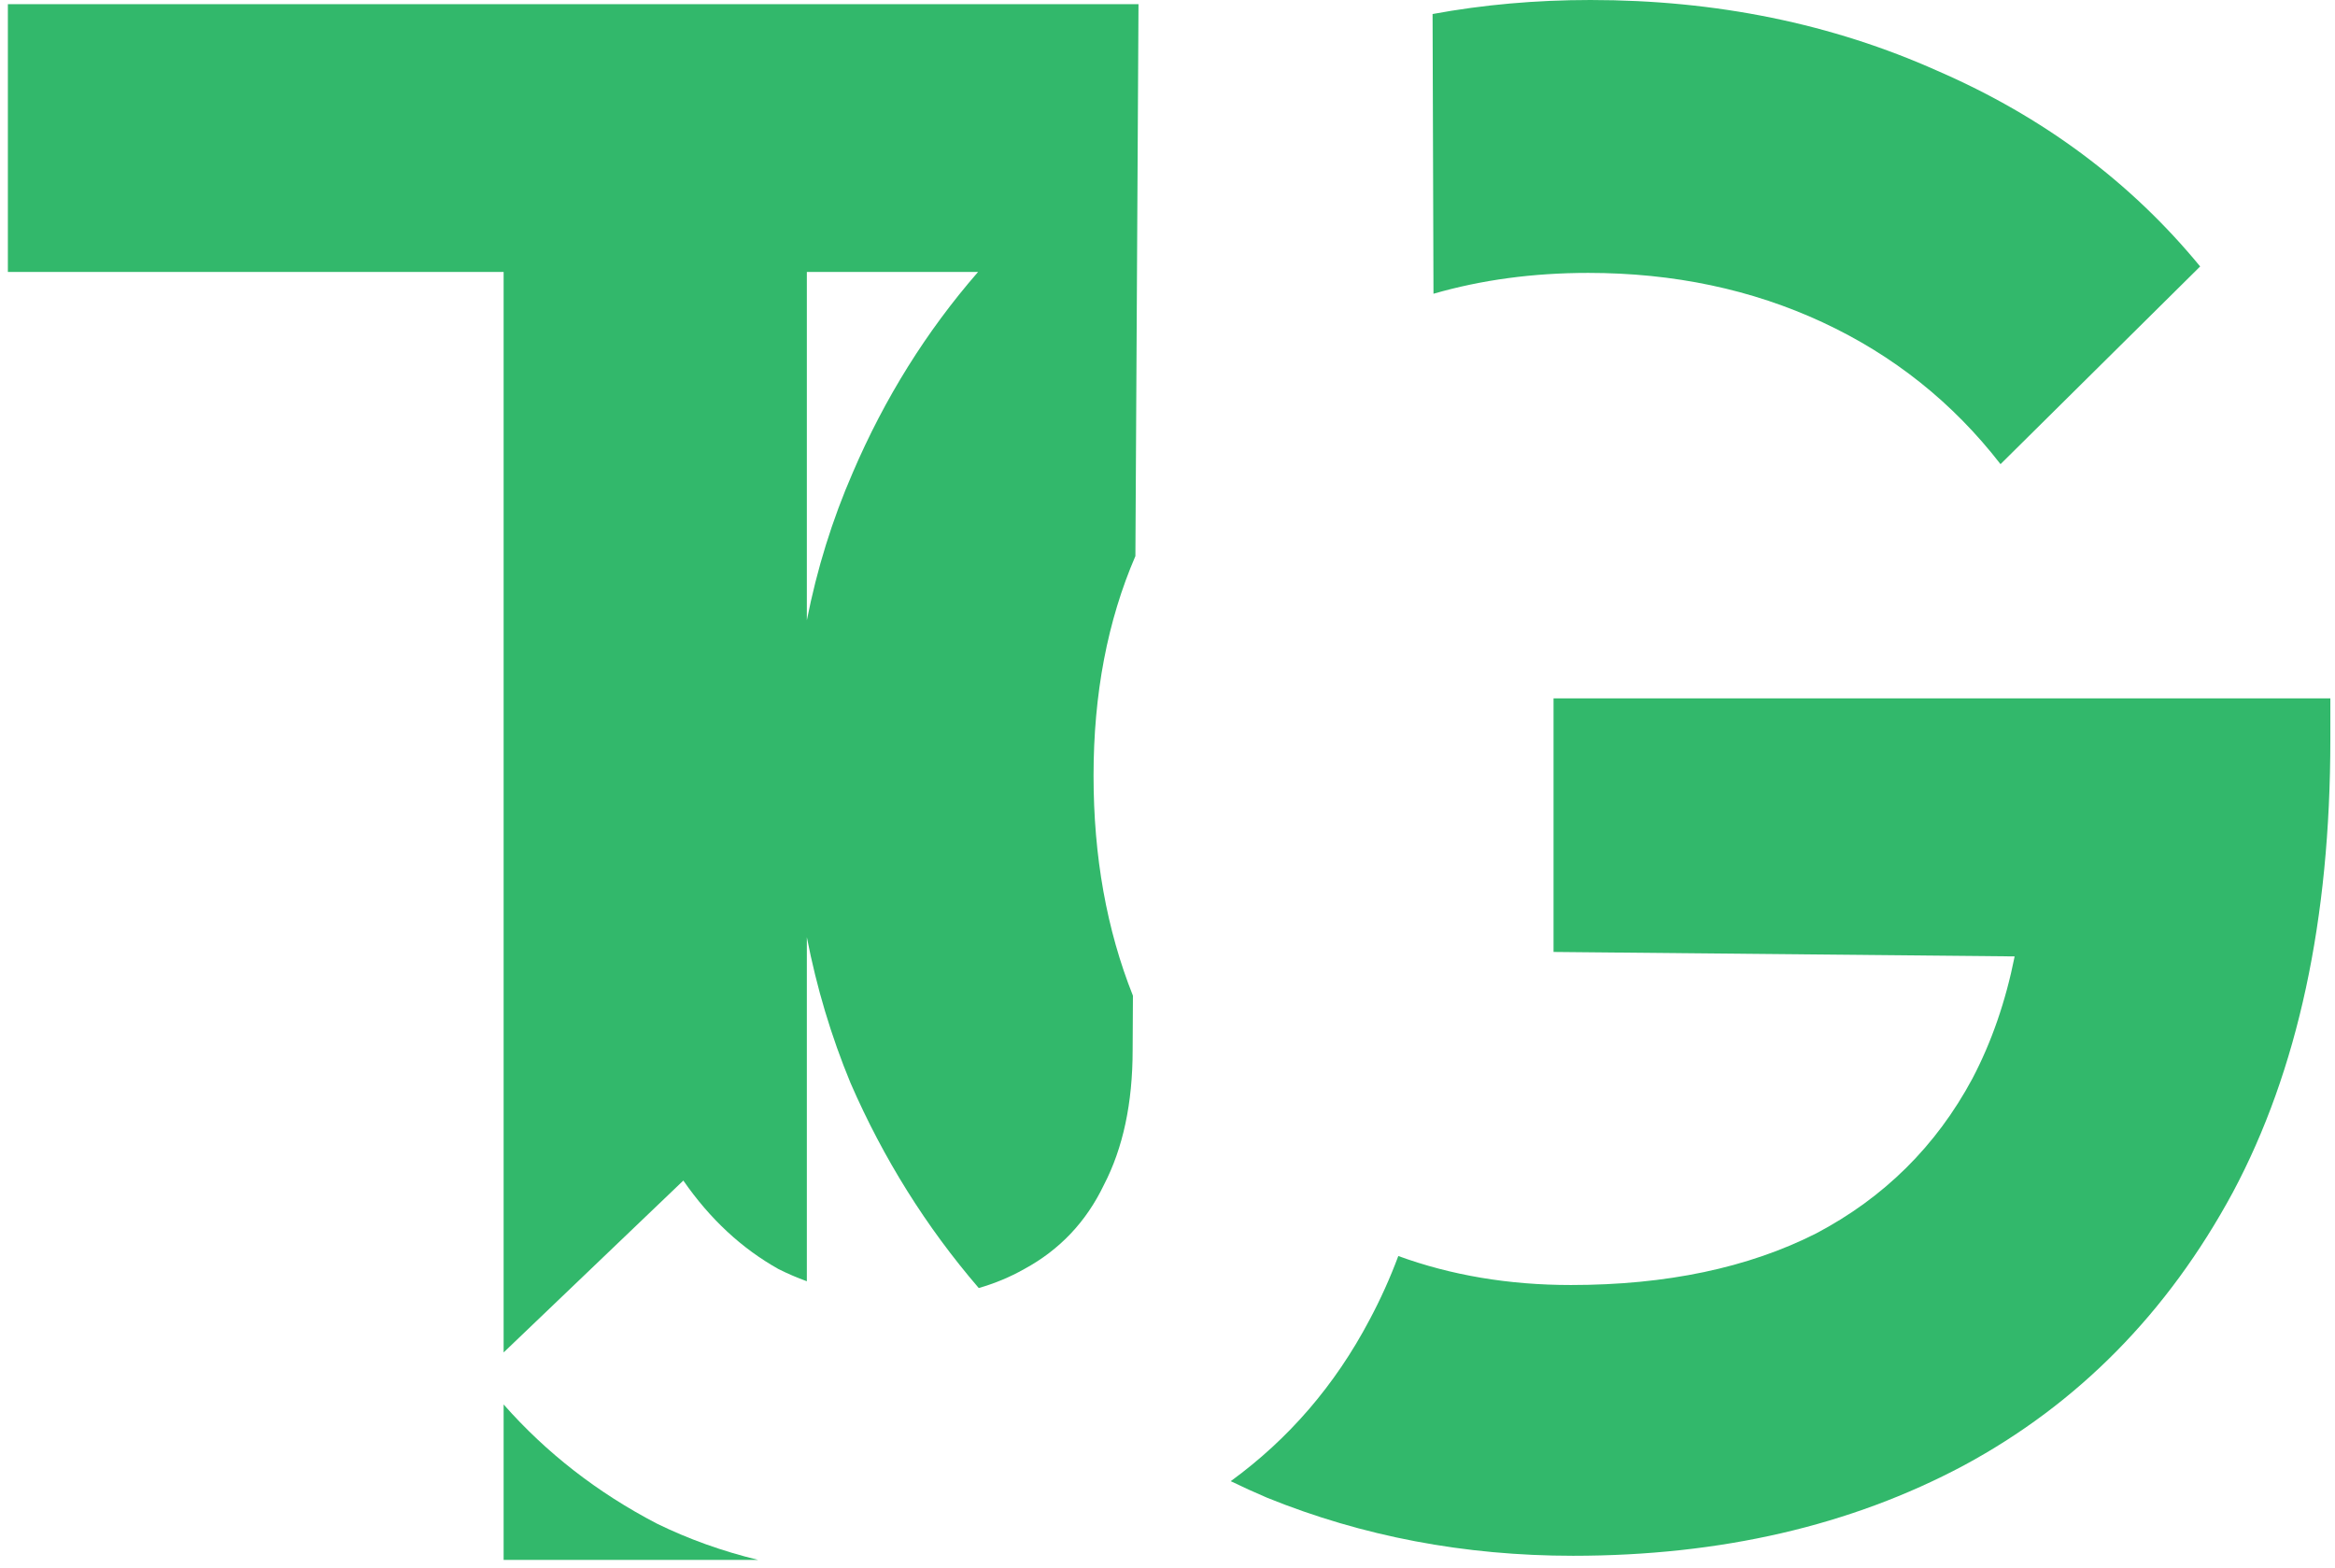
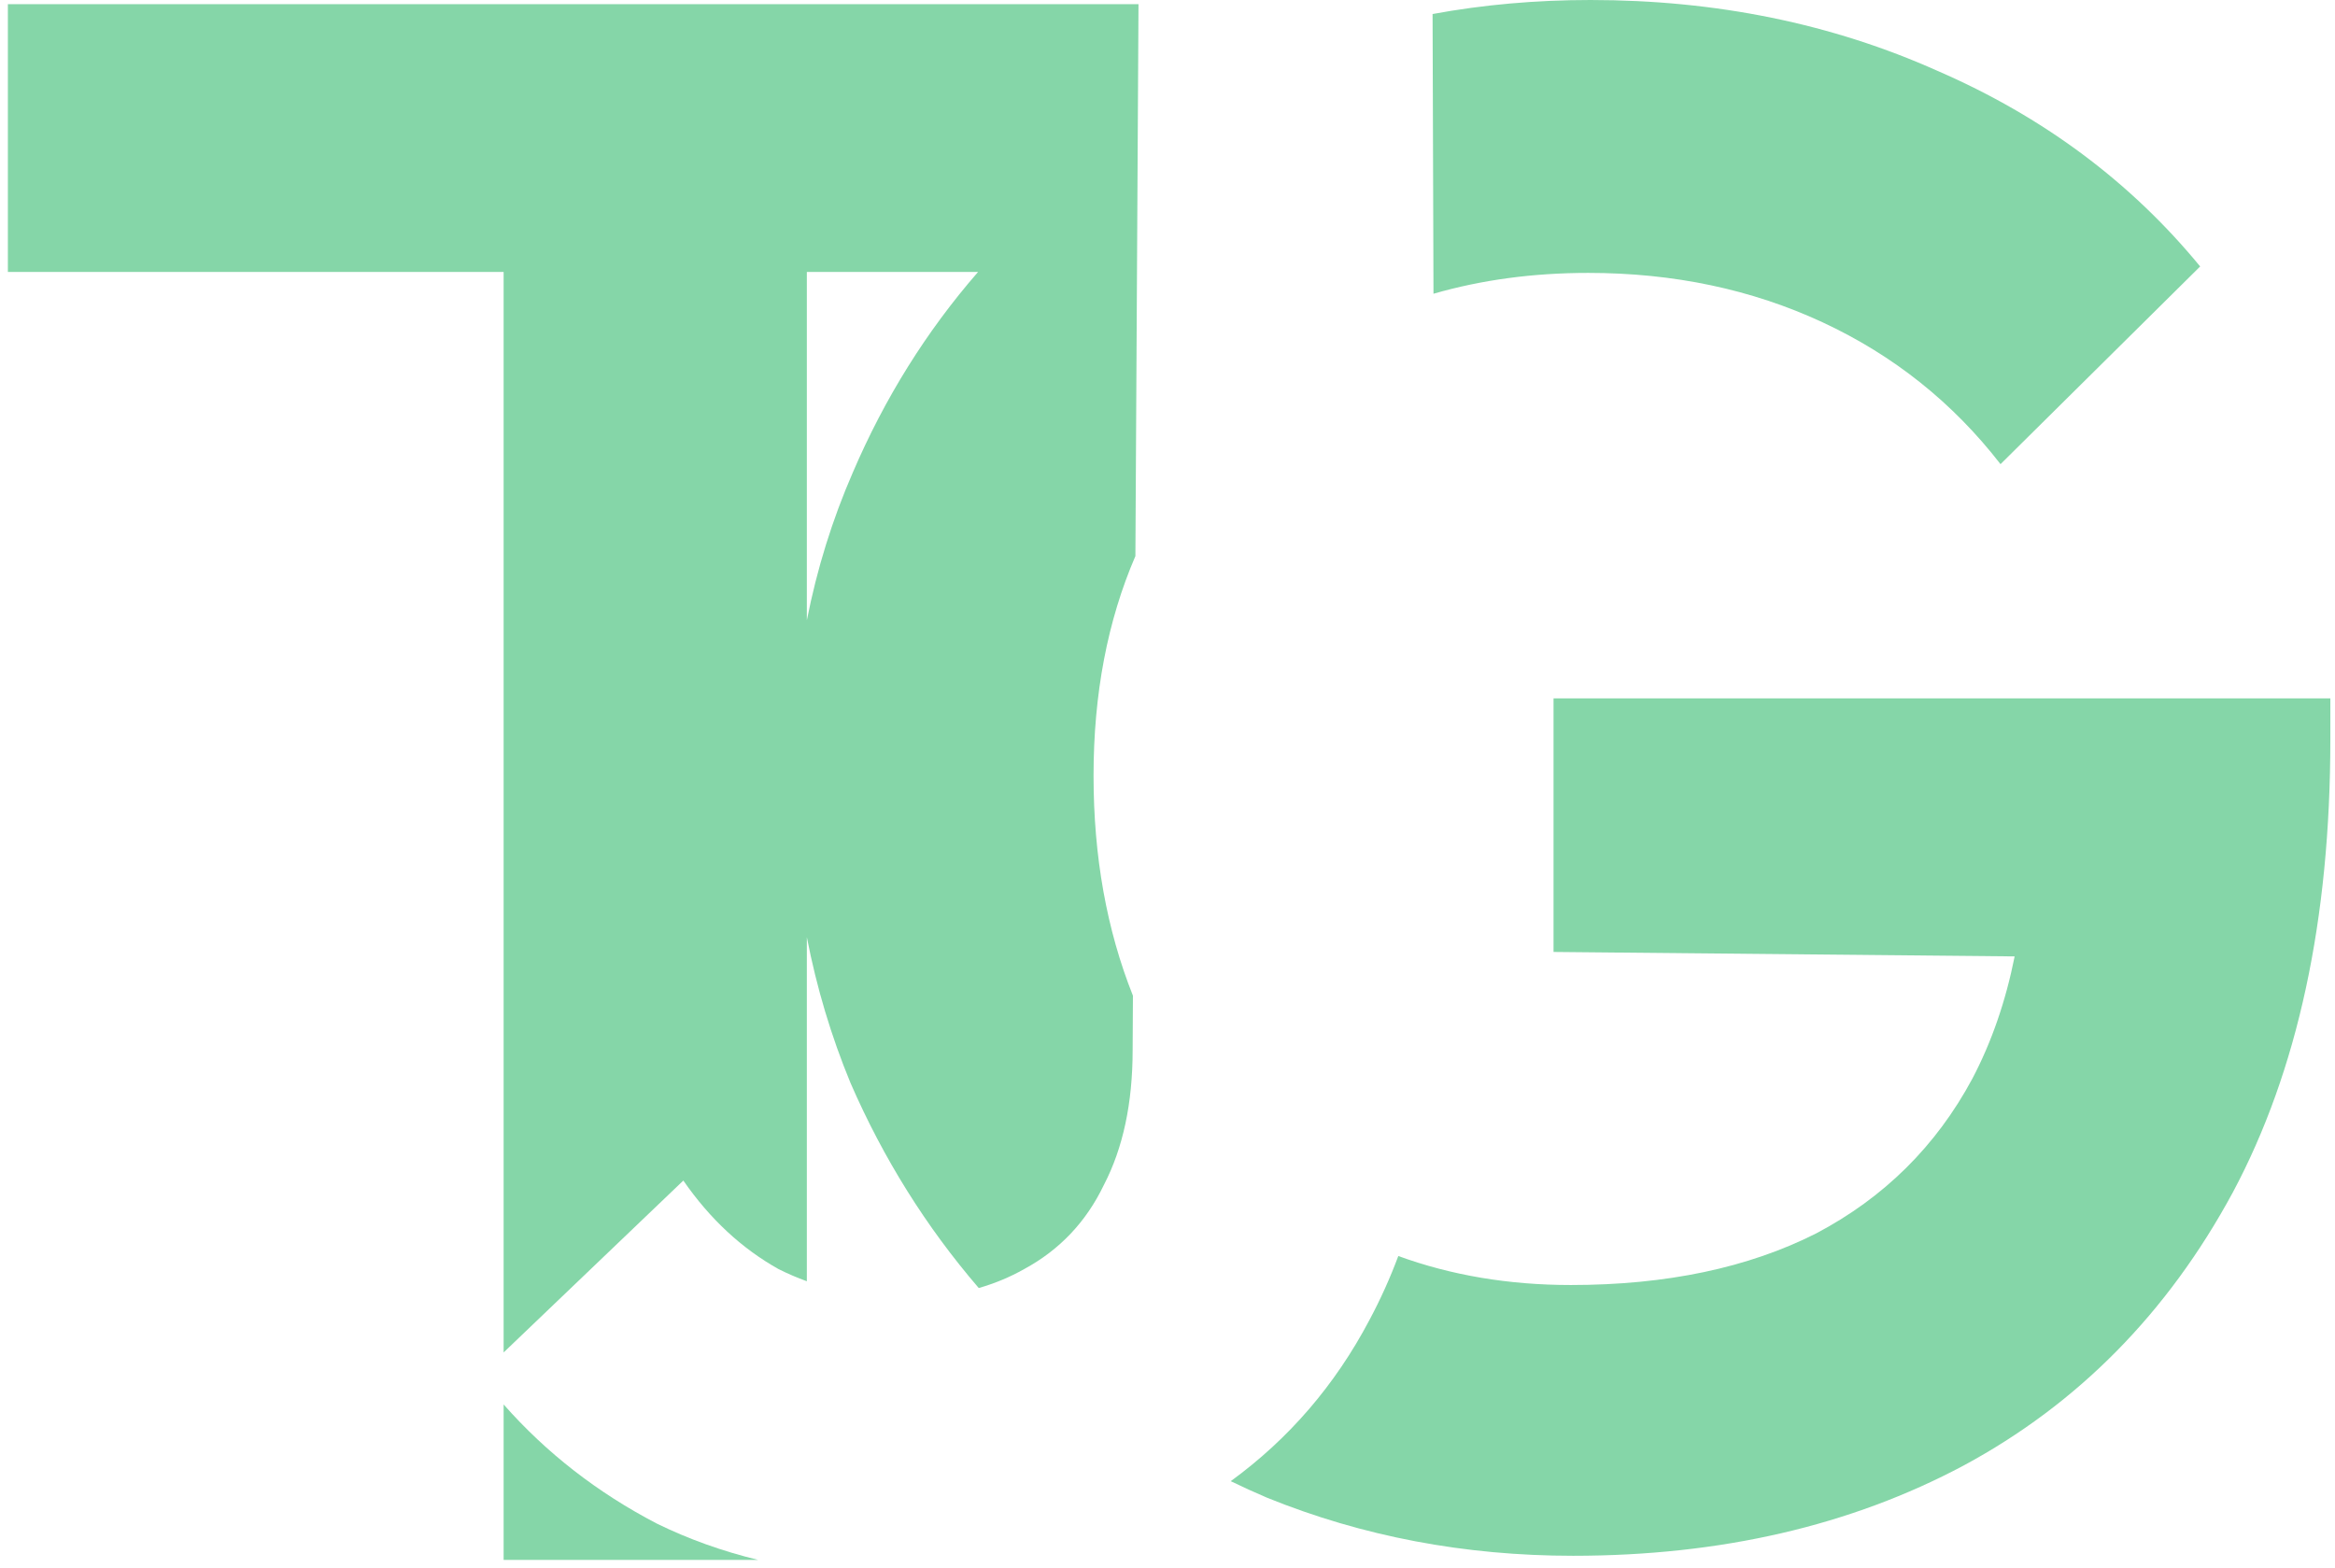
<svg xmlns="http://www.w3.org/2000/svg" width="143" height="96" viewBox="0 0 143 96" fill="none">
-   <path d="M75.372 90.721C76.104 91.076 76.847 91.414 77.602 91.736C83.448 94.105 89.694 95.29 96.338 95.29C105.374 95.29 113.347 93.447 120.257 89.762C127.256 85.989 132.748 80.417 136.735 73.047C140.721 65.588 142.715 56.332 142.715 45.276V42.775H95.142V58.306L123.381 58.579C122.83 61.337 121.966 63.834 120.789 66.071C118.574 70.195 115.385 73.354 111.221 75.548C107.058 77.653 102.052 78.706 96.205 78.706C92.403 78.706 88.879 78.114 85.635 76.93C85.129 78.286 84.54 79.592 83.868 80.848C81.764 84.837 78.932 88.128 75.372 90.721Z" fill="#32b86b" />
-   <path fill-rule="evenodd" clip-rule="evenodd" d="M69.534 34.061C67.825 38.02 66.971 42.504 66.971 47.513C66.971 52.459 67.775 56.95 69.383 60.985L69.365 64.311C69.365 67.564 68.777 70.32 67.602 72.58C66.518 74.839 64.892 76.555 62.723 77.73C61.858 78.219 60.931 78.606 59.941 78.891C56.713 75.137 54.096 70.951 52.088 66.334C50.902 63.464 50.011 60.486 49.413 57.4V78.476C48.821 78.261 48.243 78.013 47.678 77.73C45.419 76.465 43.476 74.658 41.849 72.308L30.843 82.836V16.657H0.482V0.256H69.724L69.534 34.061ZM49.413 37.994C50.033 34.847 50.969 31.834 52.221 28.956C54.175 24.393 56.734 20.293 59.898 16.657H49.413V37.994Z" fill="#32b86b" />
-   <path d="M87.789 17.992C90.734 17.141 93.893 16.715 97.268 16.715C102.495 16.715 107.279 17.724 111.62 19.742C115.961 21.761 119.593 24.656 122.516 28.429L134.742 16.32C130.489 11.143 125.13 7.151 118.663 4.343C112.195 1.448 105.108 0 97.401 0C94.065 0 90.843 0.286 87.734 0.859L87.789 17.992Z" fill="#32b86b" />
-   <path d="M30.843 86.022V95.542H46.428C44.23 95.008 42.161 94.267 40.223 93.317C36.589 91.424 33.462 88.993 30.843 86.022Z" fill="#32b86b" />
+   <path d="M75.372 90.721C76.104 91.076 76.847 91.414 77.602 91.736C83.448 94.105 89.694 95.29 96.338 95.29C105.374 95.29 113.347 93.447 120.257 89.762C127.256 85.989 132.748 80.417 136.735 73.047C140.721 65.588 142.715 56.332 142.715 45.276V42.775H95.142V58.306L123.381 58.579C122.83 61.337 121.966 63.834 120.789 66.071C118.574 70.195 115.385 73.354 111.221 75.548C107.058 77.653 102.052 78.706 96.205 78.706C92.403 78.706 88.879 78.114 85.635 76.93C85.129 78.286 84.54 79.592 83.868 80.848C81.764 84.837 78.932 88.128 75.372 90.721Z" fill="#85d6a8" />
+   <path fill-rule="evenodd" clip-rule="evenodd" d="M69.534 34.061C67.825 38.02 66.971 42.504 66.971 47.513C66.971 52.459 67.775 56.95 69.383 60.985L69.365 64.311C69.365 67.564 68.777 70.32 67.602 72.58C66.518 74.839 64.892 76.555 62.723 77.73C61.858 78.219 60.931 78.606 59.941 78.891C56.713 75.137 54.096 70.951 52.088 66.334C50.902 63.464 50.011 60.486 49.413 57.4V78.476C48.821 78.261 48.243 78.013 47.678 77.73C45.419 76.465 43.476 74.658 41.849 72.308L30.843 82.836V16.657H0.482V0.256H69.724L69.534 34.061ZM49.413 37.994C50.033 34.847 50.969 31.834 52.221 28.956C54.175 24.393 56.734 20.293 59.898 16.657H49.413V37.994Z" fill="#85d6a8" />
+   <path d="M87.789 17.992C90.734 17.141 93.893 16.715 97.268 16.715C102.495 16.715 107.279 17.724 111.62 19.742C115.961 21.761 119.593 24.656 122.516 28.429L134.742 16.32C130.489 11.143 125.13 7.151 118.663 4.343C112.195 1.448 105.108 0 97.401 0C94.065 0 90.843 0.286 87.734 0.859L87.789 17.992Z" fill="#85d6a8" />
+   <path d="M30.843 86.022V95.542H46.428C44.23 95.008 42.161 94.267 40.223 93.317C36.589 91.424 33.462 88.993 30.843 86.022Z" fill="#85d6a8" />
</svg>
